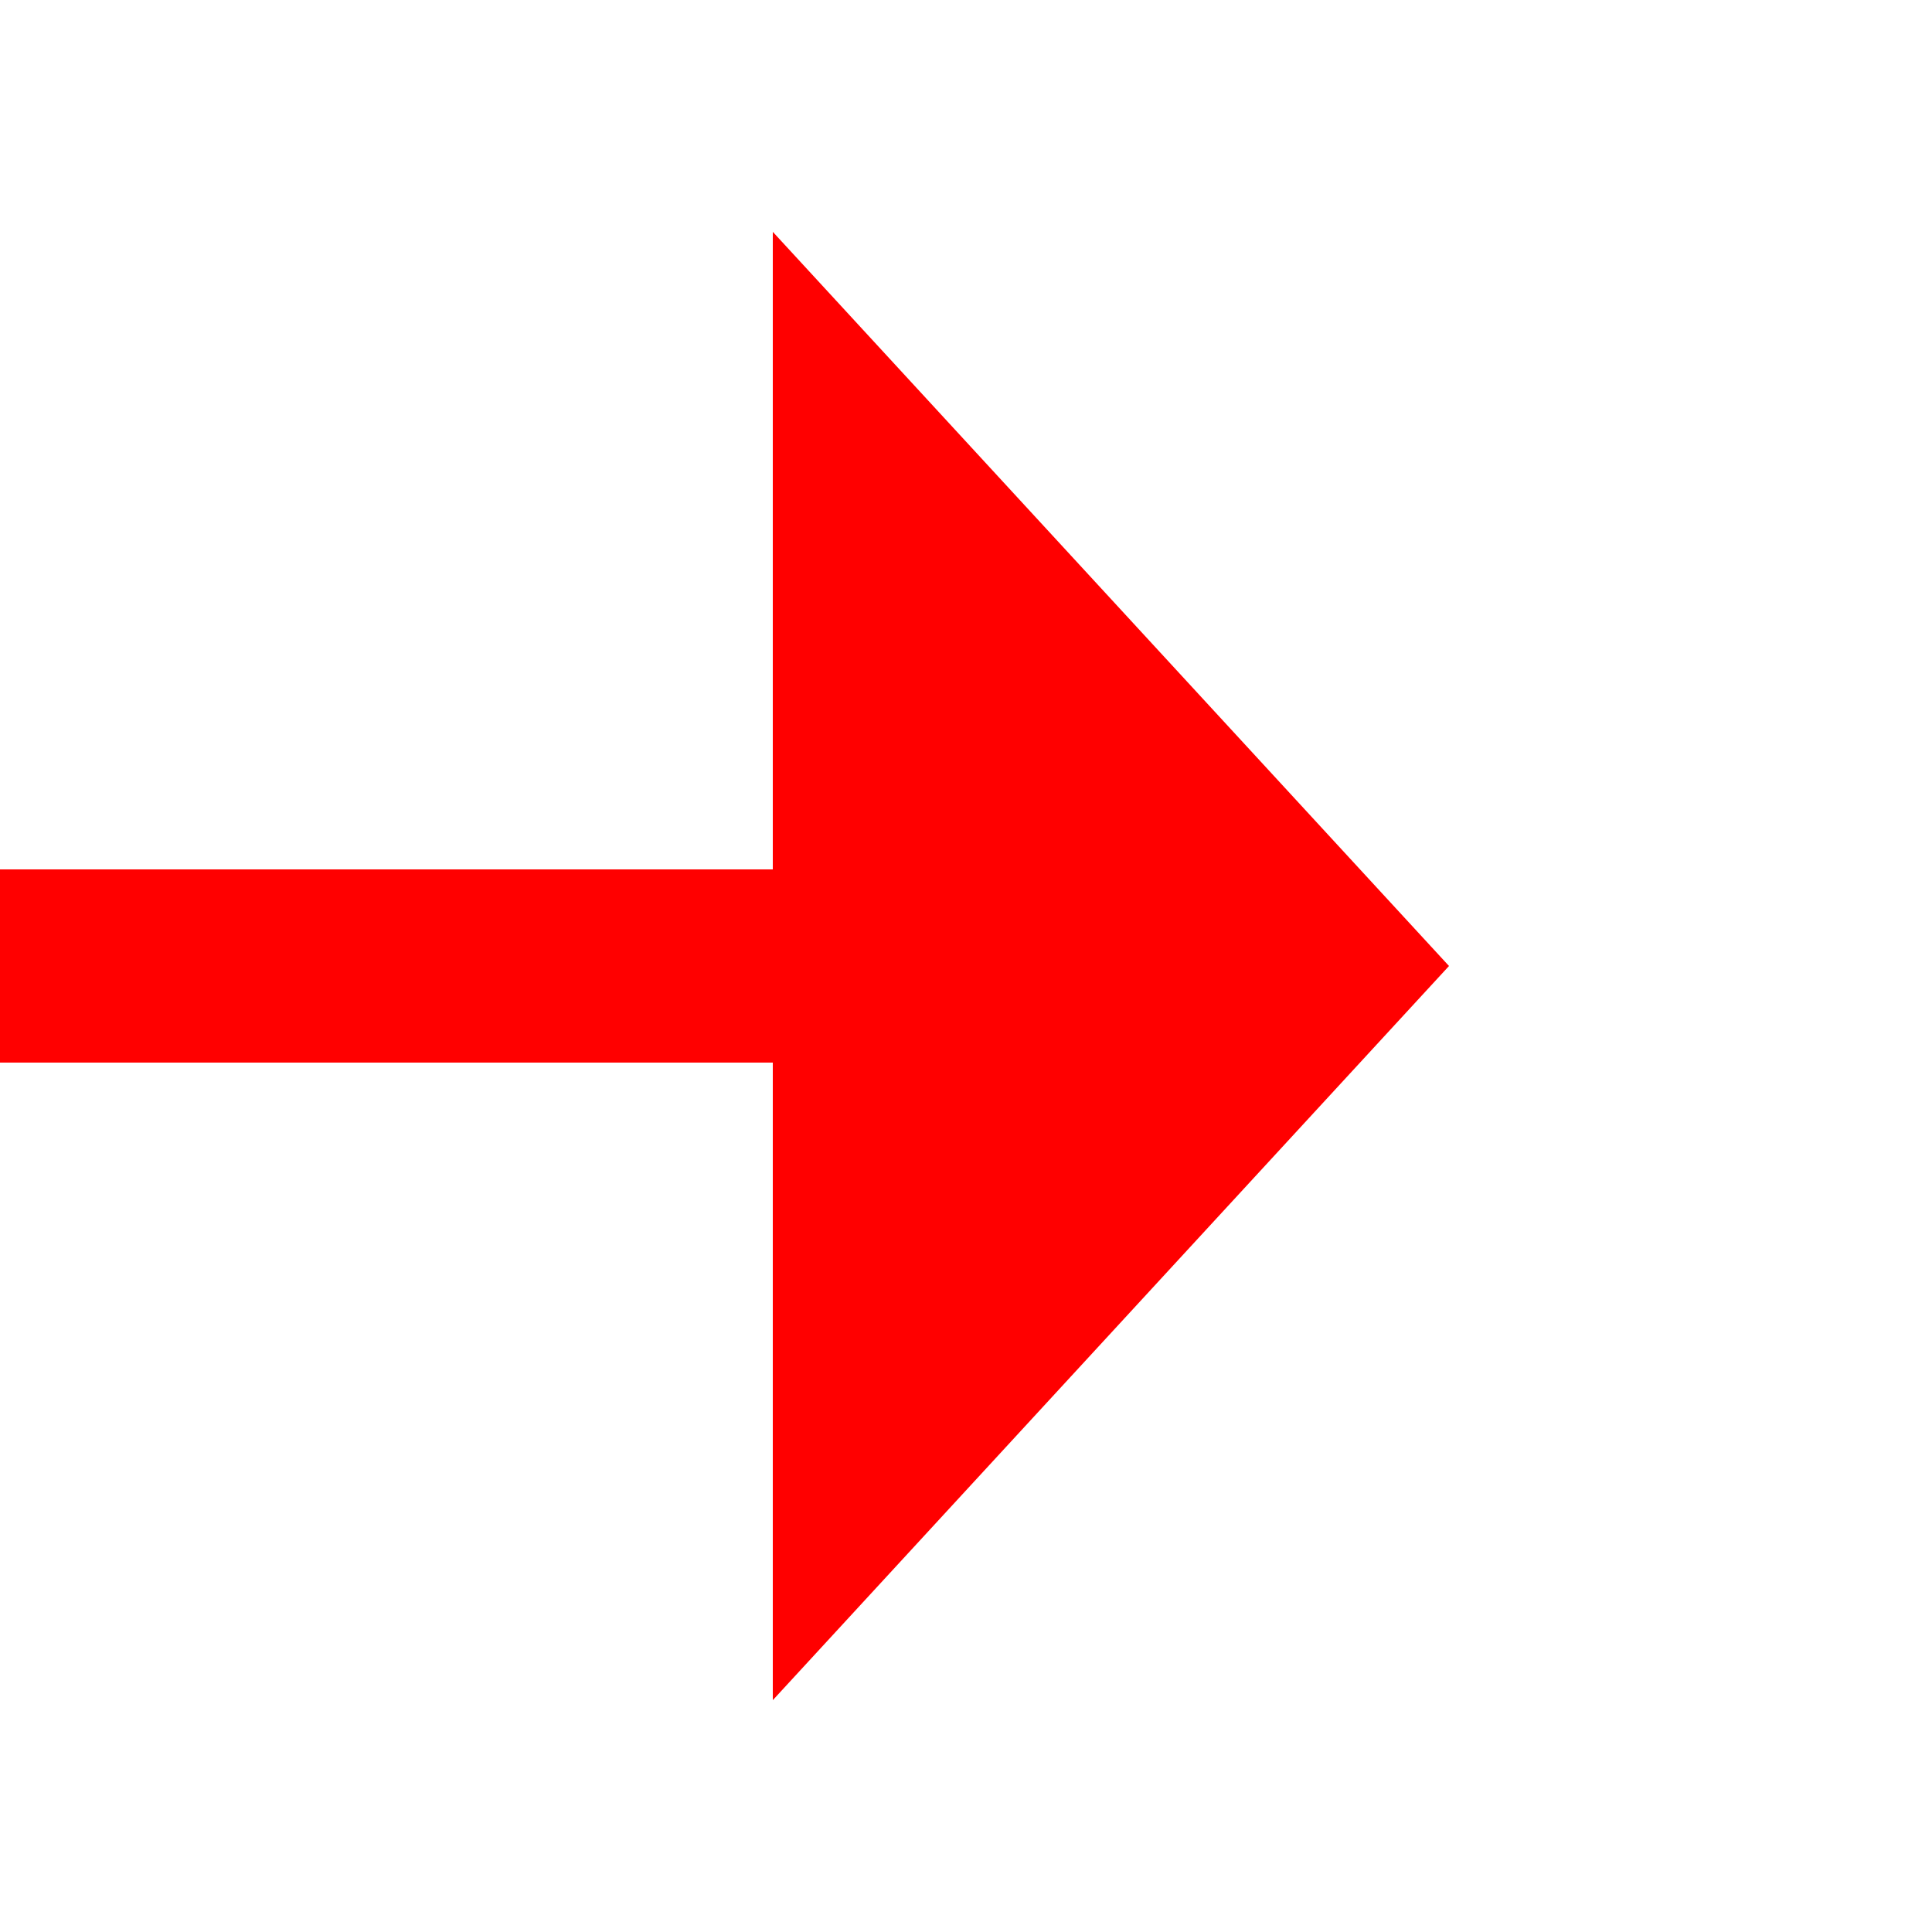
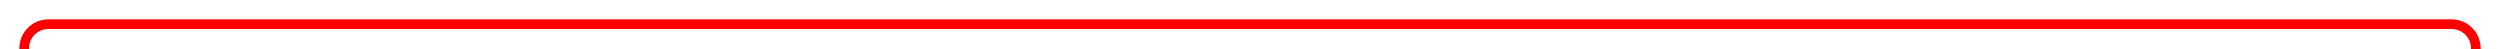
- <svg xmlns="http://www.w3.org/2000/svg" version="1.1" width="20px" height="20px" preserveAspectRatio="xMinYMid meet" viewBox="3230 891  20 18">
-   <path d="M 2967 900  L 3239 900  " stroke-width="2" stroke="#ff0000" fill="none" />
-   <path d="M 2968.5 896.5  A 3.5 3.5 0 0 0 2965 900 A 3.5 3.5 0 0 0 2968.5 903.5 A 3.5 3.5 0 0 0 2972 900 A 3.5 3.5 0 0 0 2968.5 896.5 Z M 3238 907.6  L 3245 900  L 3238 892.4  L 3238 907.6  Z " fill-rule="nonzero" fill="#ff0000" stroke="none" />
+ <svg xmlns="http://www.w3.org/2000/svg" version="1.1" width="517px" height="10px" preserveAspectRatio="xMinYMid meet" viewBox="643 459  517 8">
+   <path d="M 1101 565  L 1150 565  A 5 5 0 0 0 1155 560 L 1155 468  A 5 5 0 0 0 1150 463 L 653 463  A 5 5 0 0 0 648 468 L 648 978  A 5 5 0 0 0 653 983 L 939 983  A 5 5 0 0 1 944 988 L 944 1018  " stroke-width="2" stroke="#ff0000" fill="none" />
+   <path d="M 1102.5 561.5  A 3.5 3.5 0 0 0 1099 565 A 3.5 3.5 0 0 0 1102.5 568.5 A 3.5 3.5 0 0 0 1106 565 A 3.5 3.5 0 0 0 1102.5 561.5 Z M 936.4 1017  L 944 1024  L 951.6 1017  L 936.4 1017  Z " fill-rule="nonzero" fill="#ff0000" stroke="none" />
</svg>
